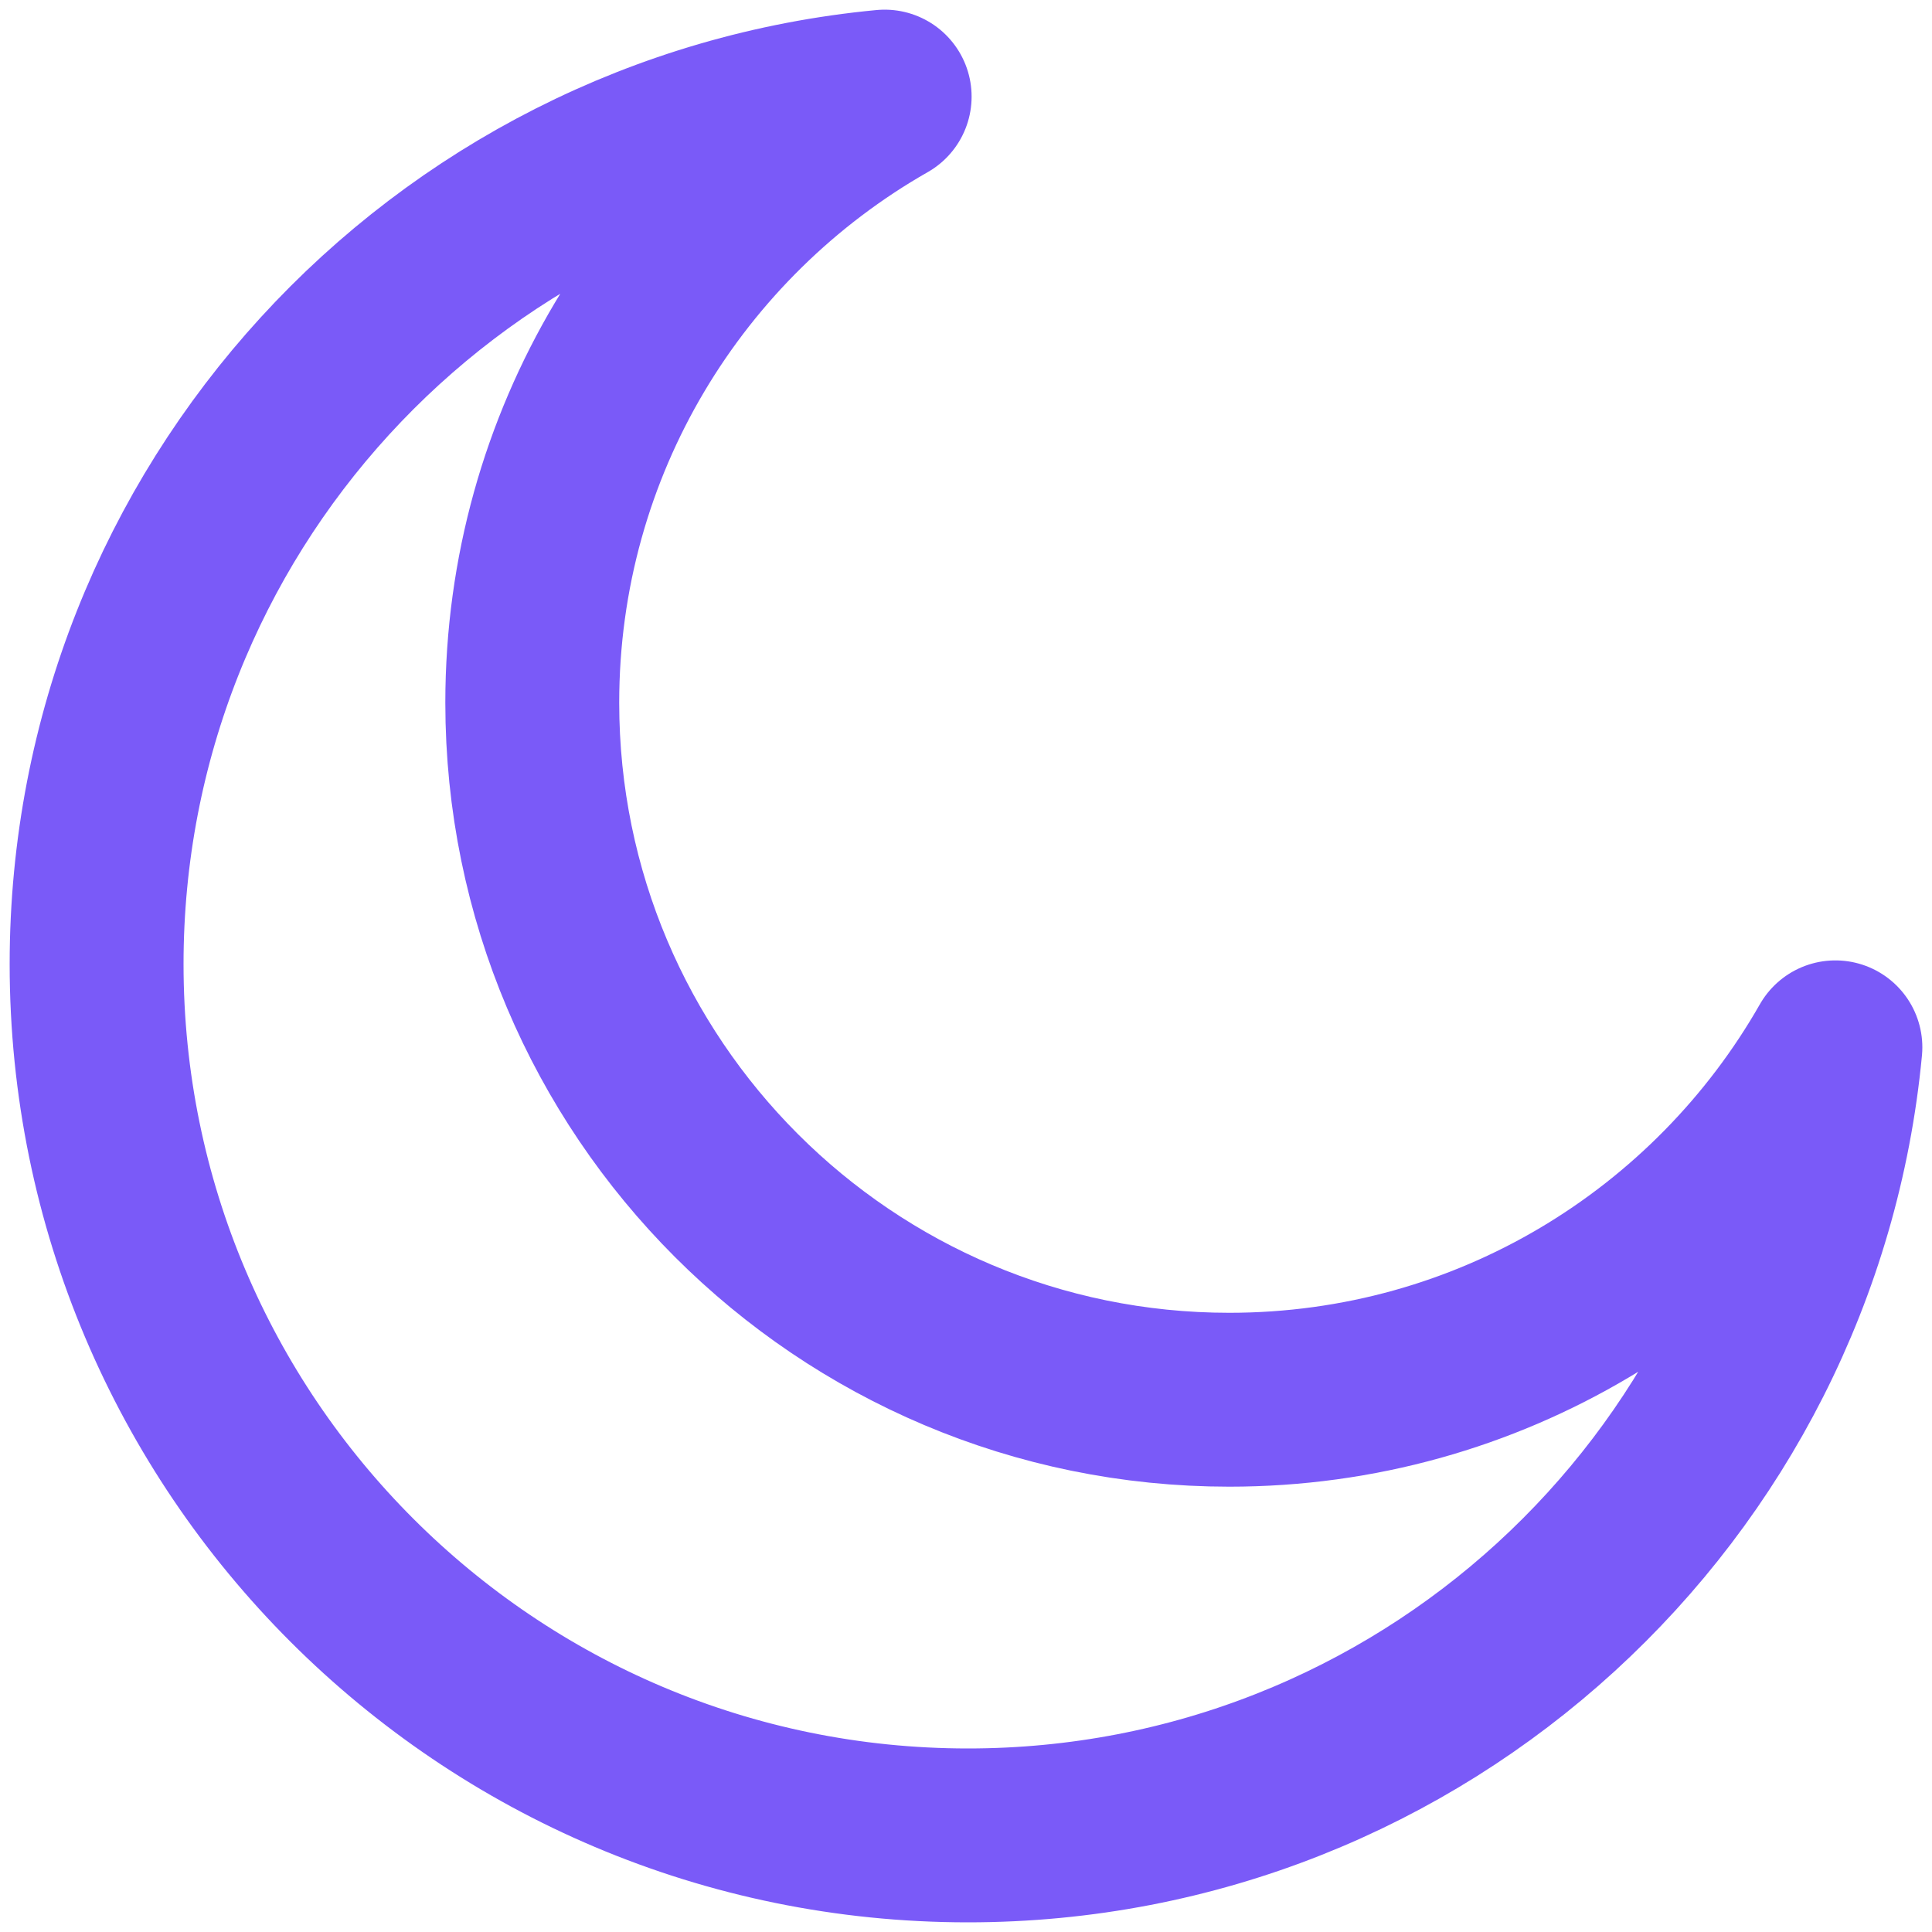
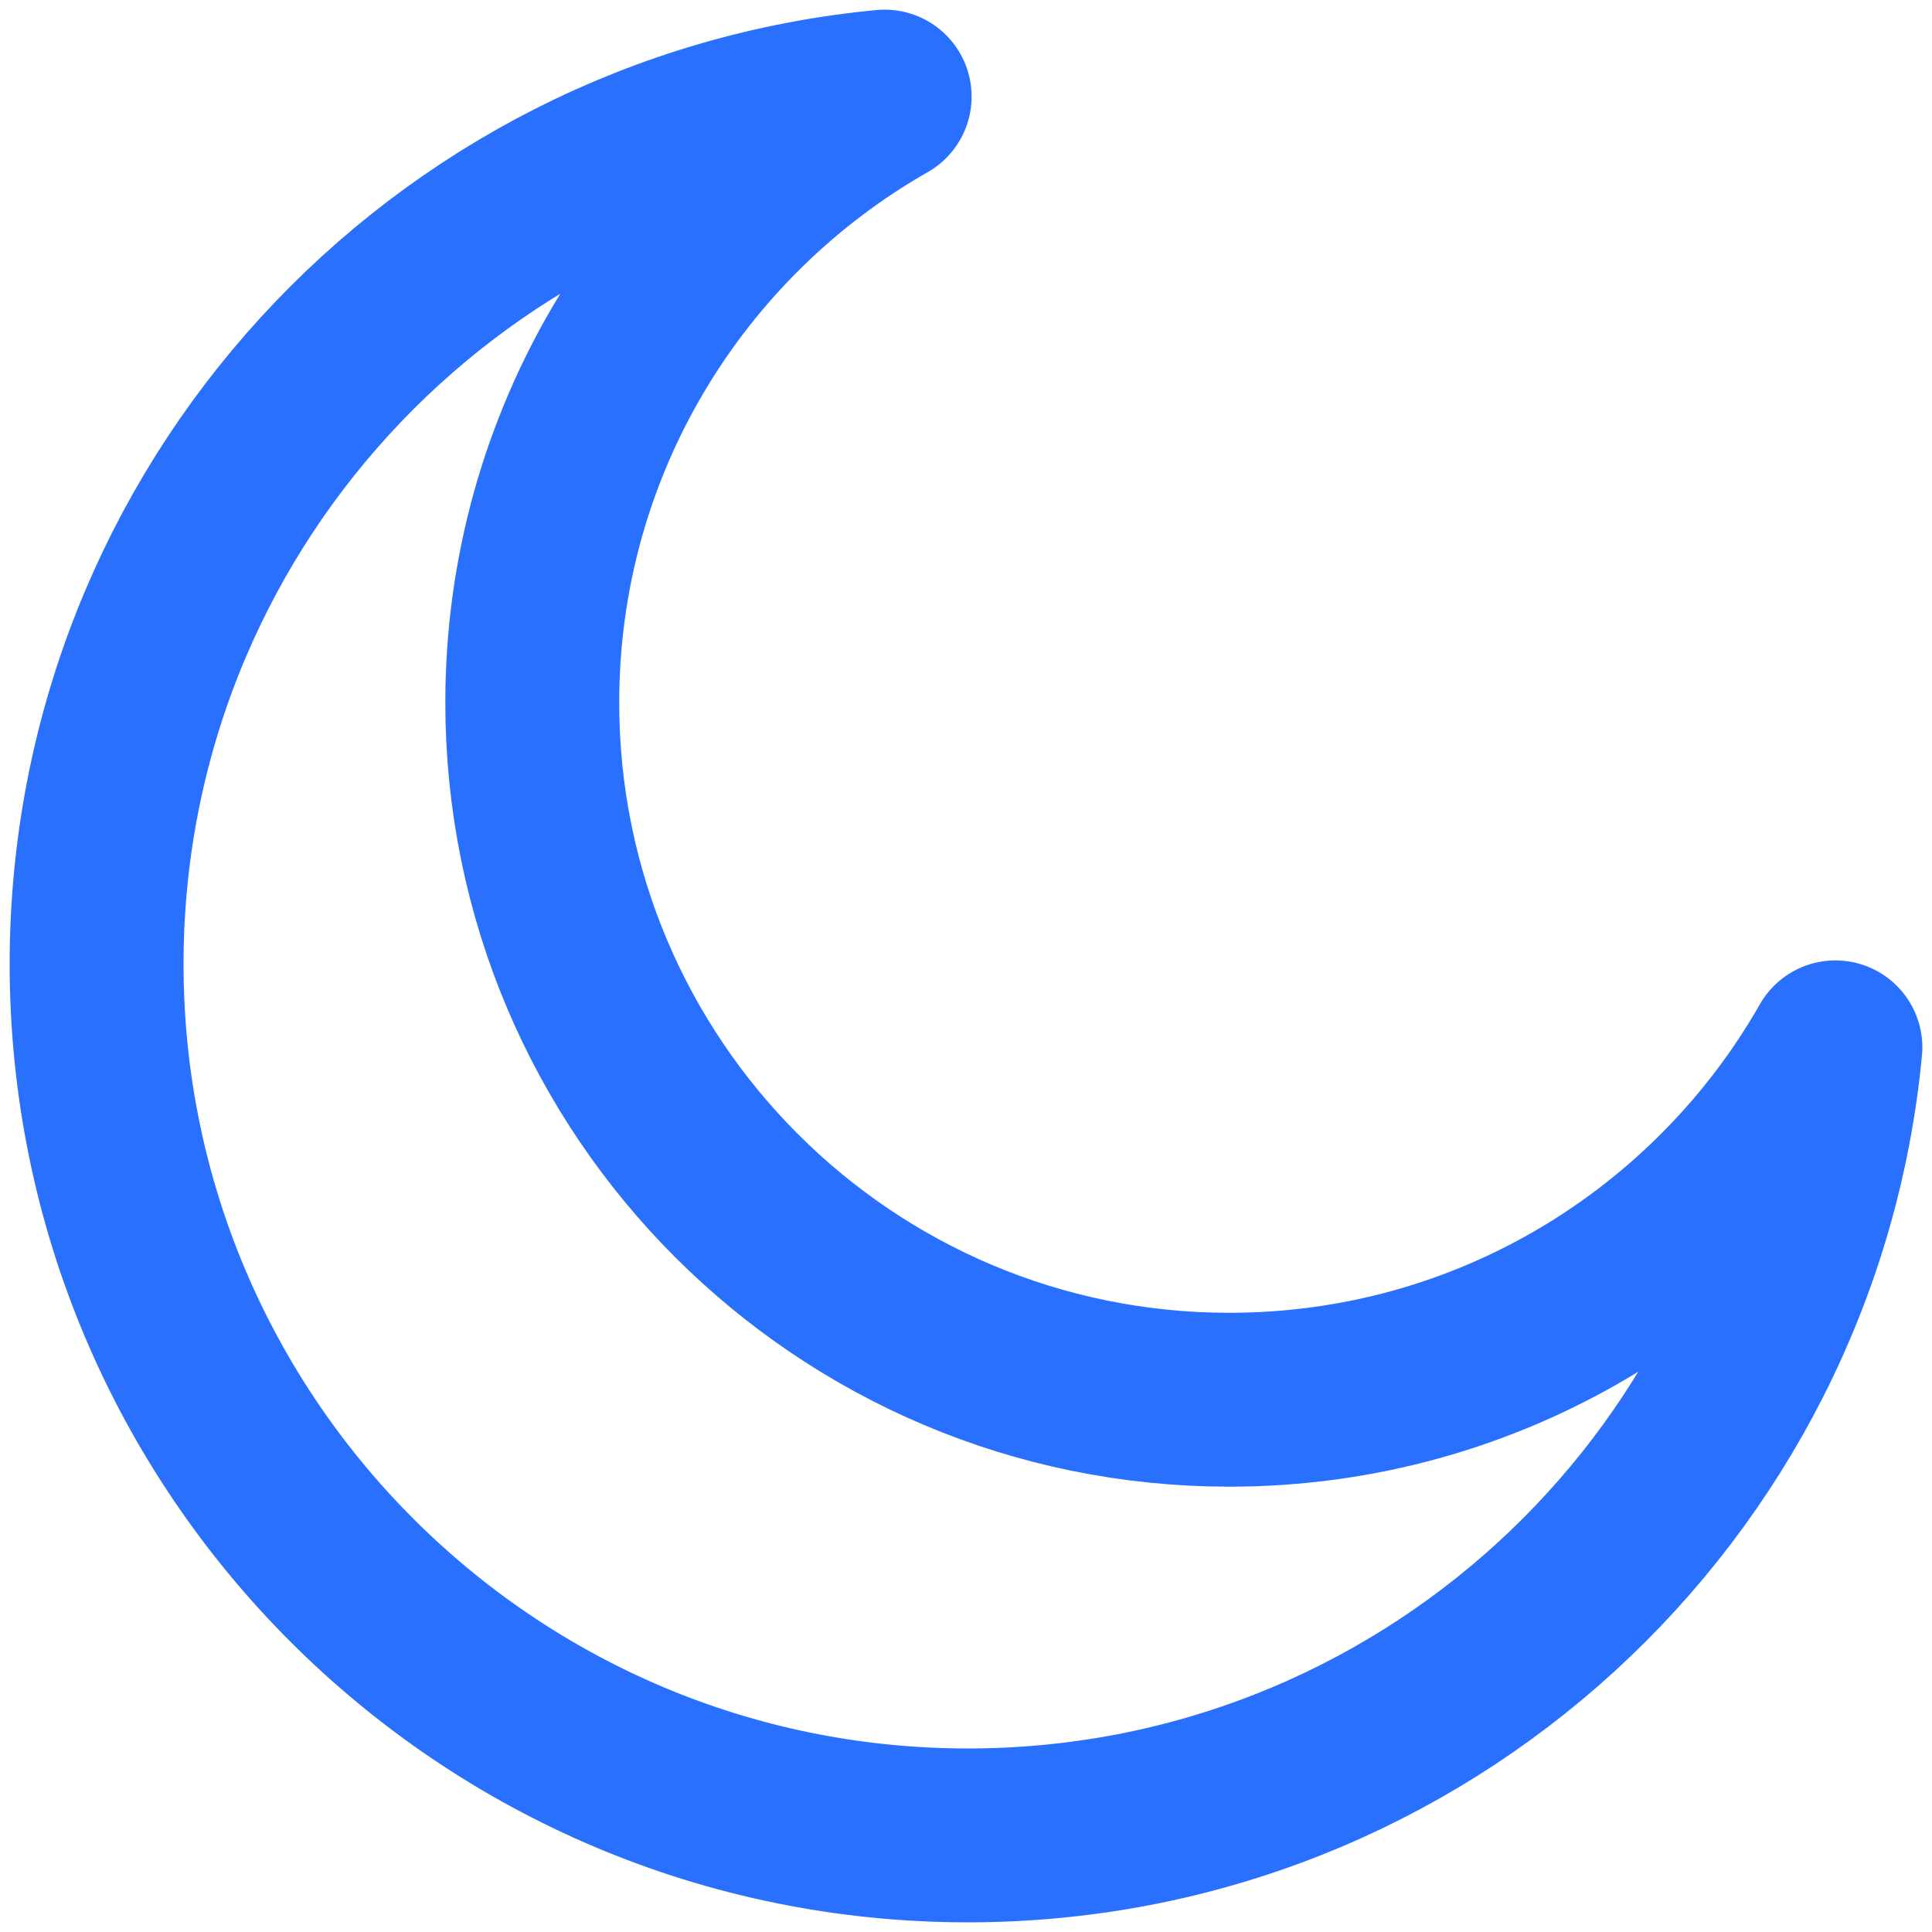
<svg xmlns="http://www.w3.org/2000/svg" width="20" height="20" viewBox="0 0 20 20" fill="none">
-   <path d="M19 10.842C17.758 13.021 15.414 14.49 12.726 14.49C8.741 14.49 5.51 11.259 5.51 7.274C5.51 4.586 6.979 2.242 9.158 1C4.581 1.434 1 5.289 1 9.98C1 14.961 5.039 19 10.02 19C14.711 19 18.566 15.419 19 10.842Z" stroke="#7A5AF8" stroke-width="1.8" stroke-linecap="round" stroke-linejoin="round" />
+   <path d="M19 10.842C17.758 13.021 15.414 14.49 12.726 14.49C8.741 14.49 5.51 11.259 5.51 7.274C5.51 4.586 6.979 2.242 9.158 1C4.581 1.434 1 5.289 1 9.98C1 14.961 5.039 19 10.02 19C14.711 19 18.566 15.419 19 10.842Z" stroke="#2970FF" stroke-width="1.8" stroke-linecap="round" stroke-linejoin="round" />
</svg>
